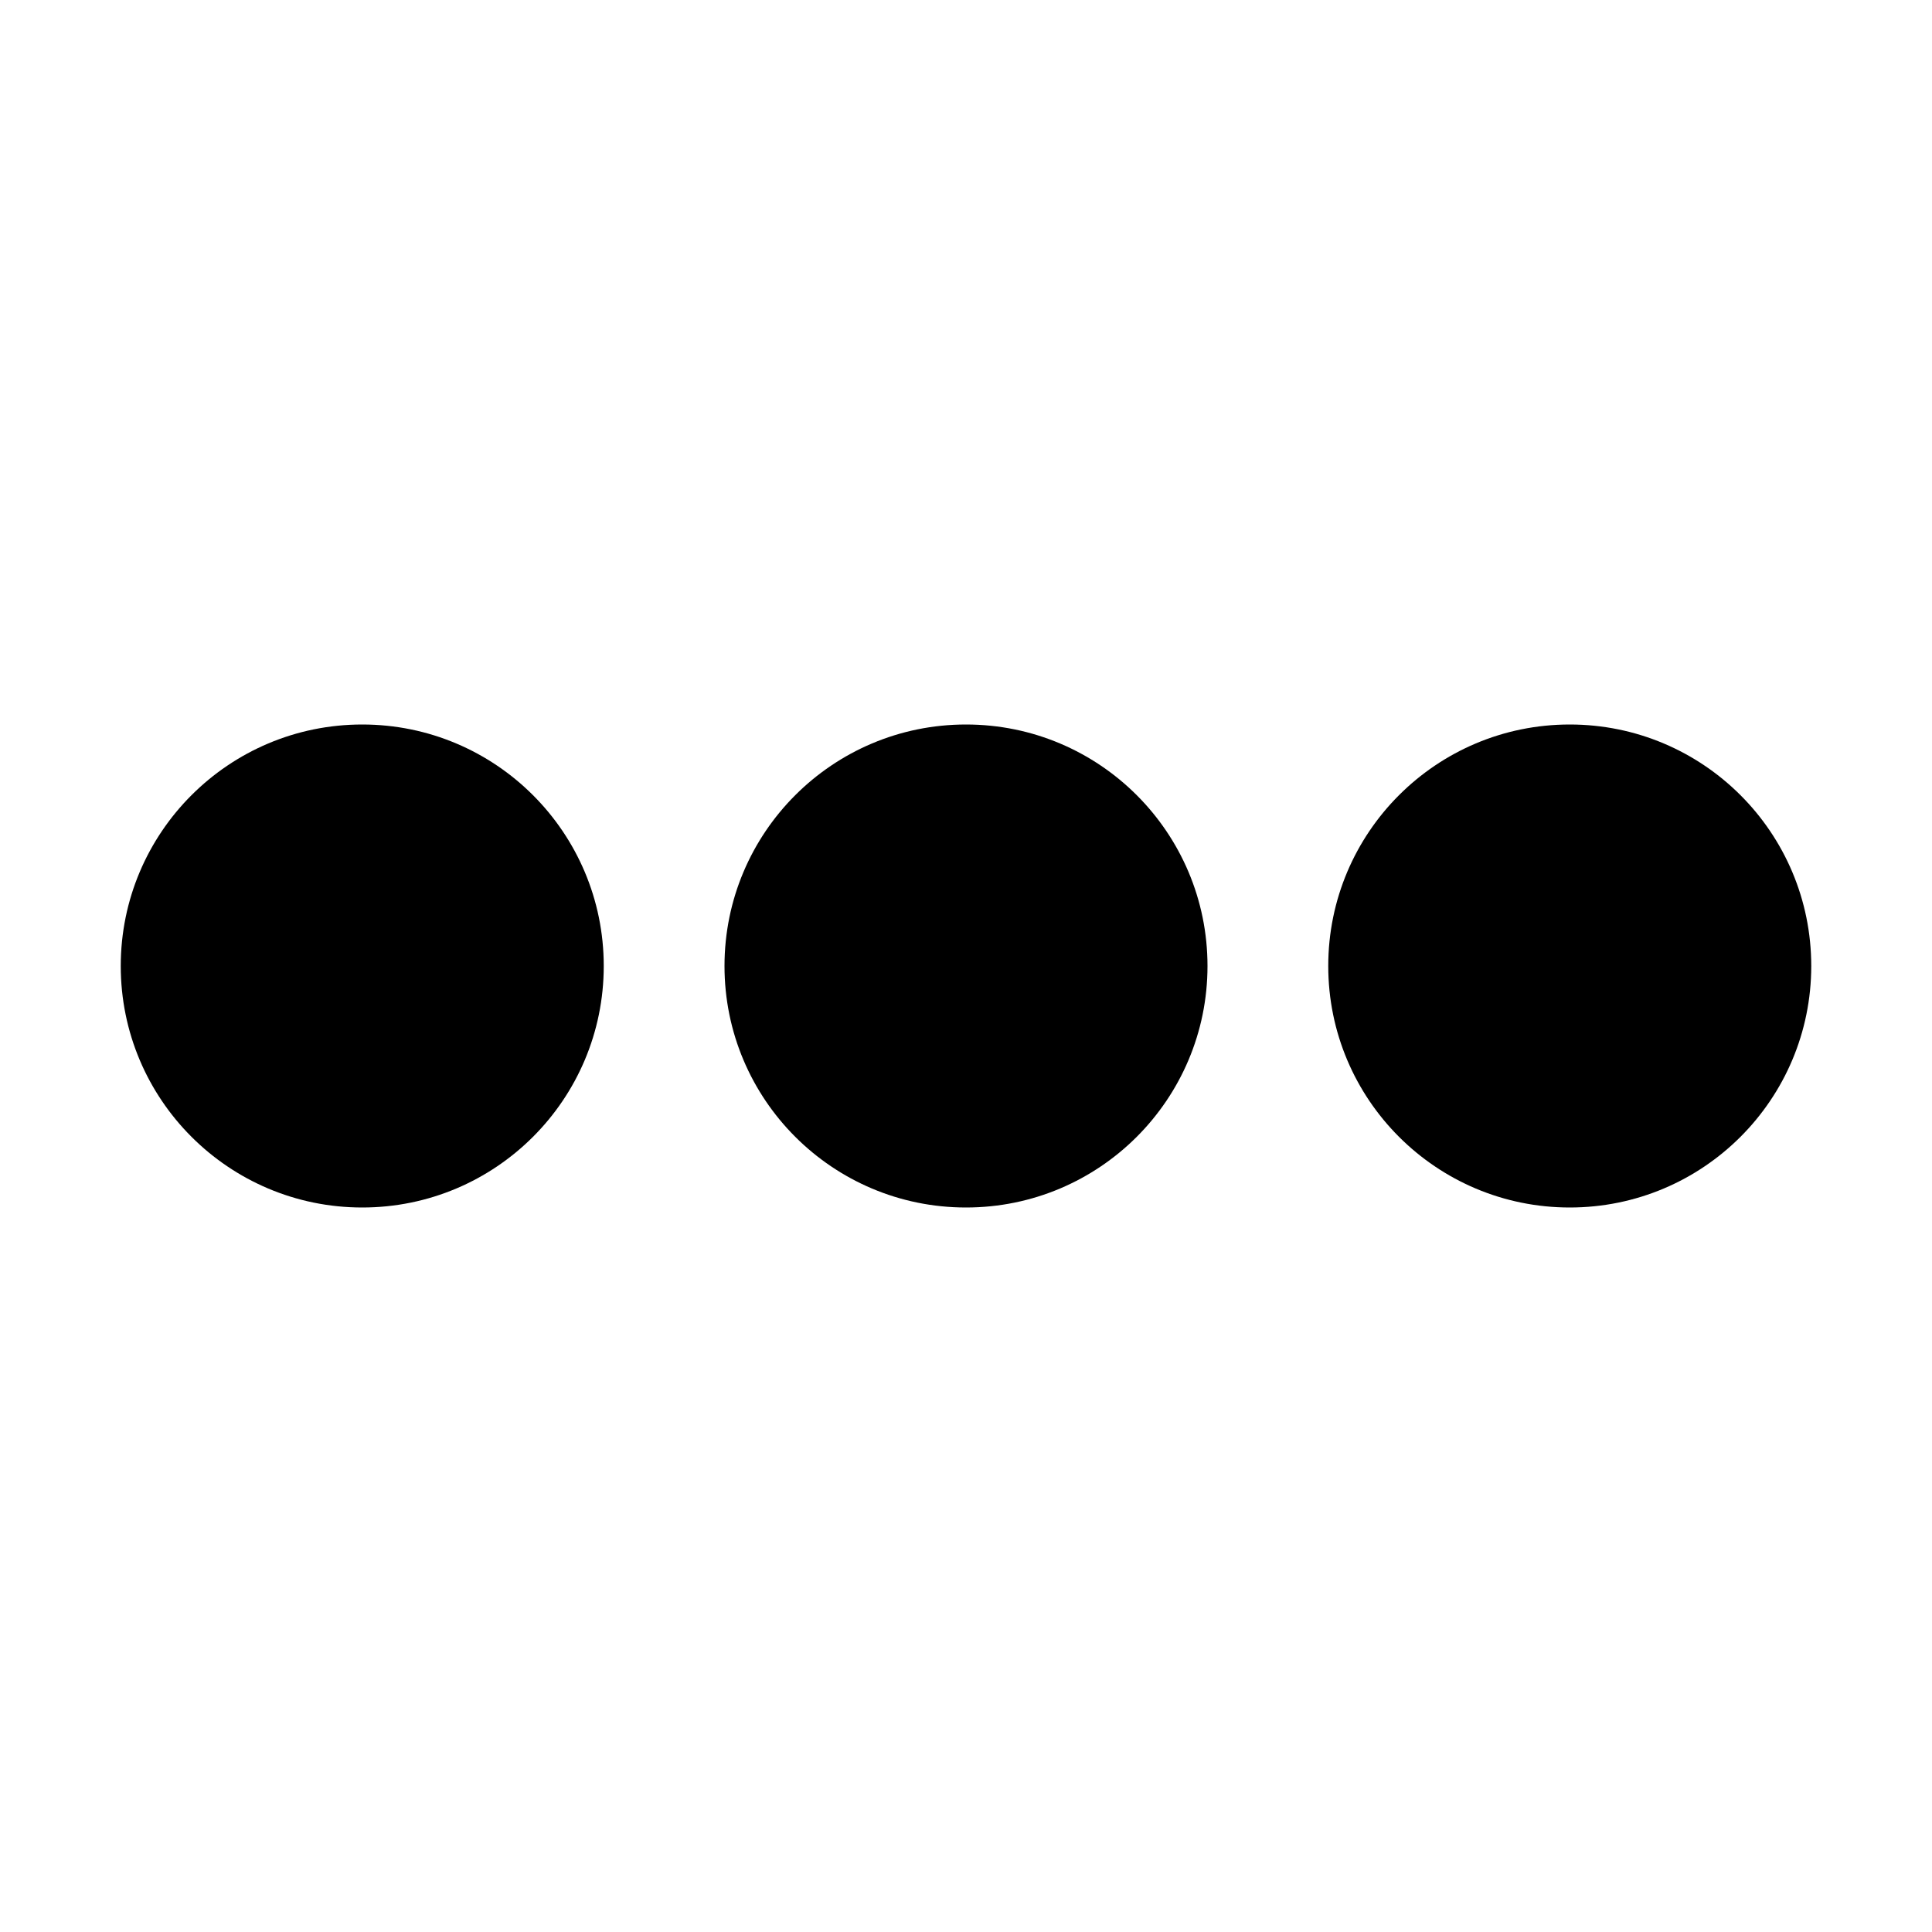
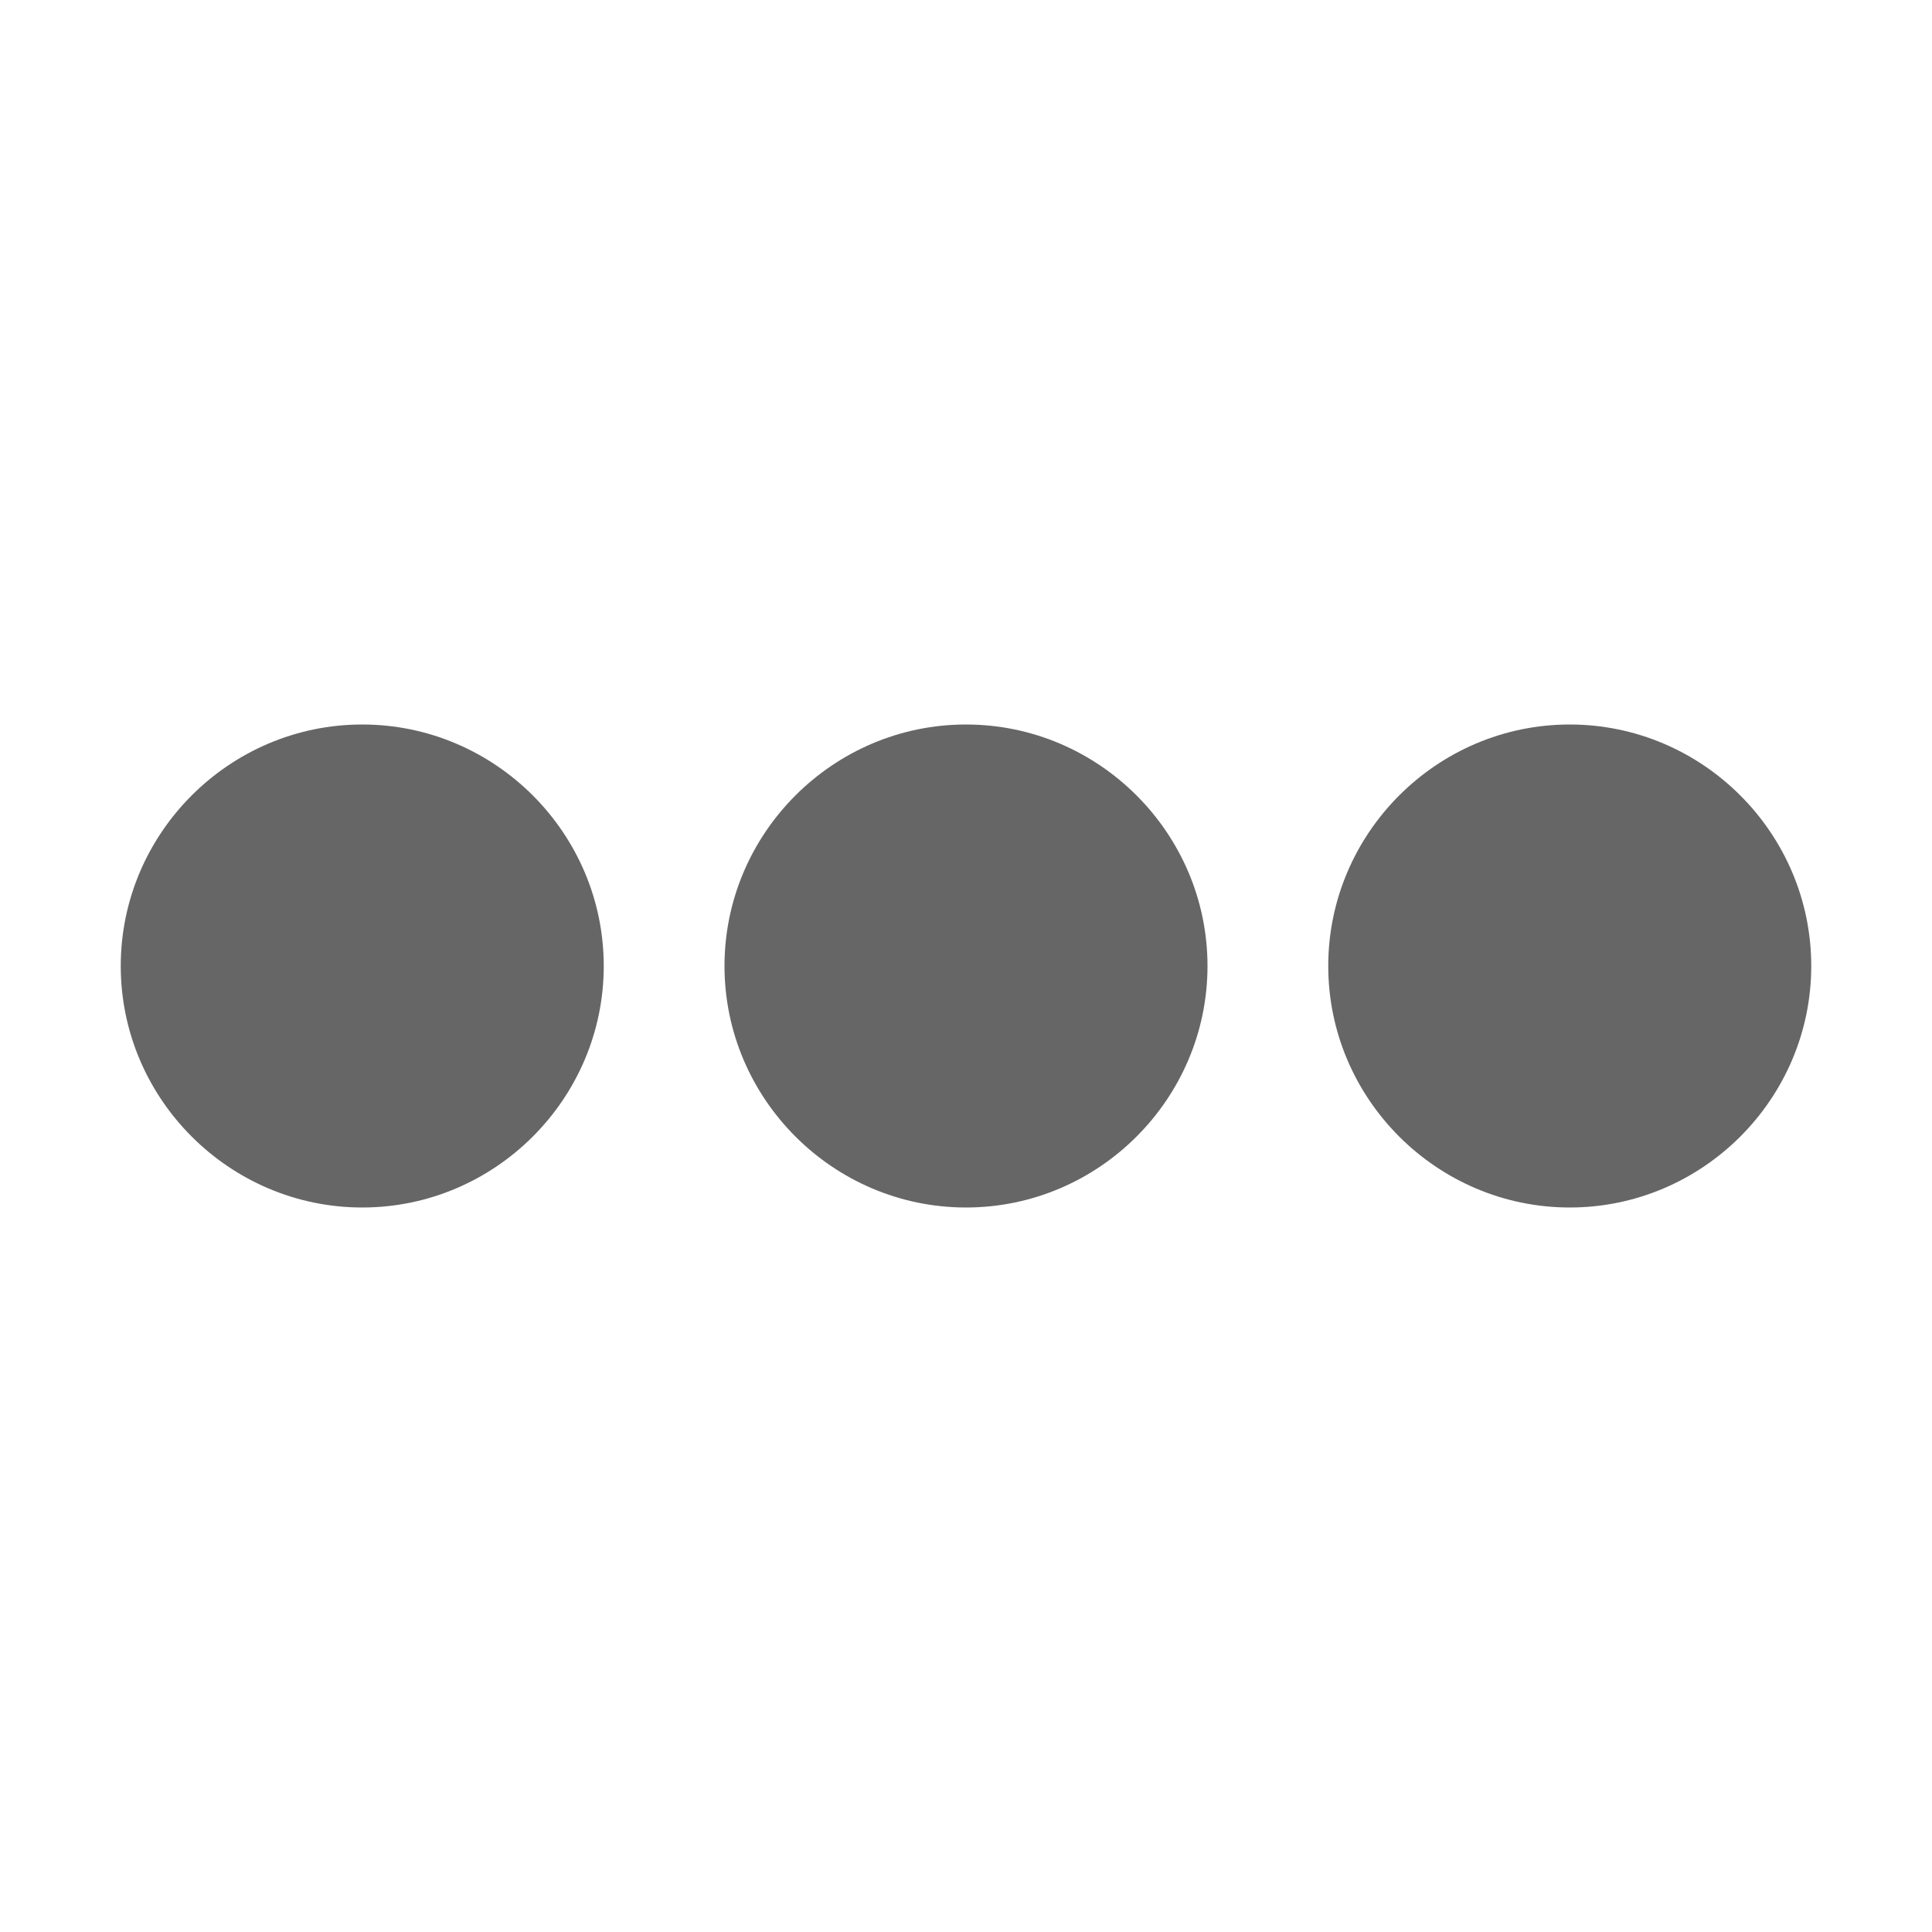
- <svg xmlns="http://www.w3.org/2000/svg" height="16" width="16" version="1.0">
-   <rect style="color:#000000" fill-opacity="0" height="97.986" width="163.31" y="-32.993" x="-62.897" />
-   <path d="m3 6c-1.105 0-2 0.895-2 2s0.895 2 2 2 2-0.895 2-2-0.895-2-2-2zm5 0c-1.105 0-2 0.895-2 2s0.895 2 2 2 2-0.895 2-2-0.895-2-2-2zm5 0c-1.105 0-2 0.895-2 2s0.895 2 2 2 2-0.895 2-2-0.895-2-2-2z" fill-rule="evenodd" />
+ <svg xmlns="http://www.w3.org/2000/svg" version="1.1" id="Calque_1" x="0px" y="0px" viewBox="0 0 16 16" style="enable-background:new 0 0 16 16;" xml:space="preserve">
+   <style type="text/css">
+ 	.st0{fill-opacity:0;}
+ 	.st1{fill-rule:evenodd;clip-rule:evenodd;fill:#666666;}
+ </style>
+   <rect x="-62.9" y="-33" class="st0" width="163.3" height="98" />
+   <path class="st1" d="M3,6C1.9,6,1,6.9,1,8s0.9,2,2,2s2-0.9,2-2S4.1,6,3,6z M8,6C6.9,6,6,6.9,6,8s0.9,2,2,2s2-0.9,2-2S9.1,6,8,6z   M13,6c-1.1,0-2,0.9-2,2s0.9,2,2,2s2-0.9,2-2S14.1,6,13,6z" />
</svg>
